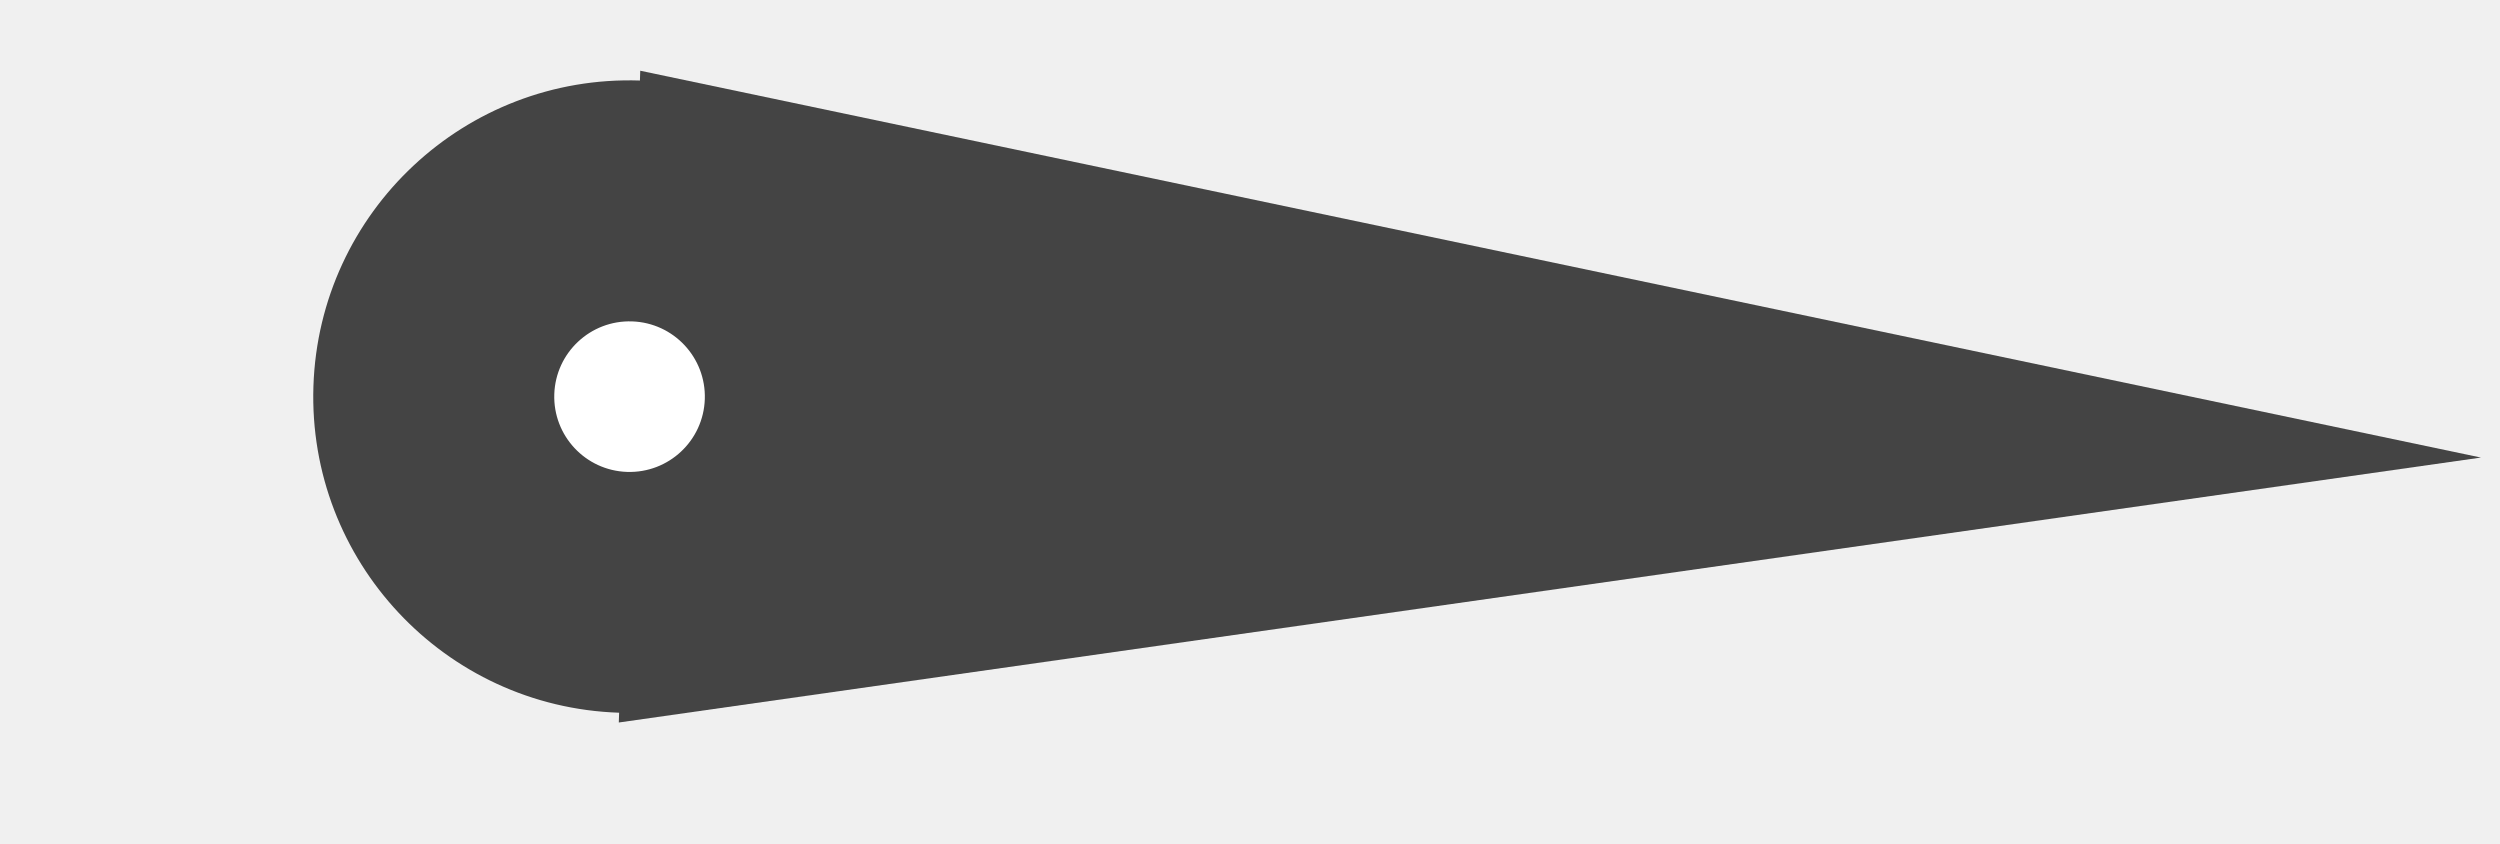
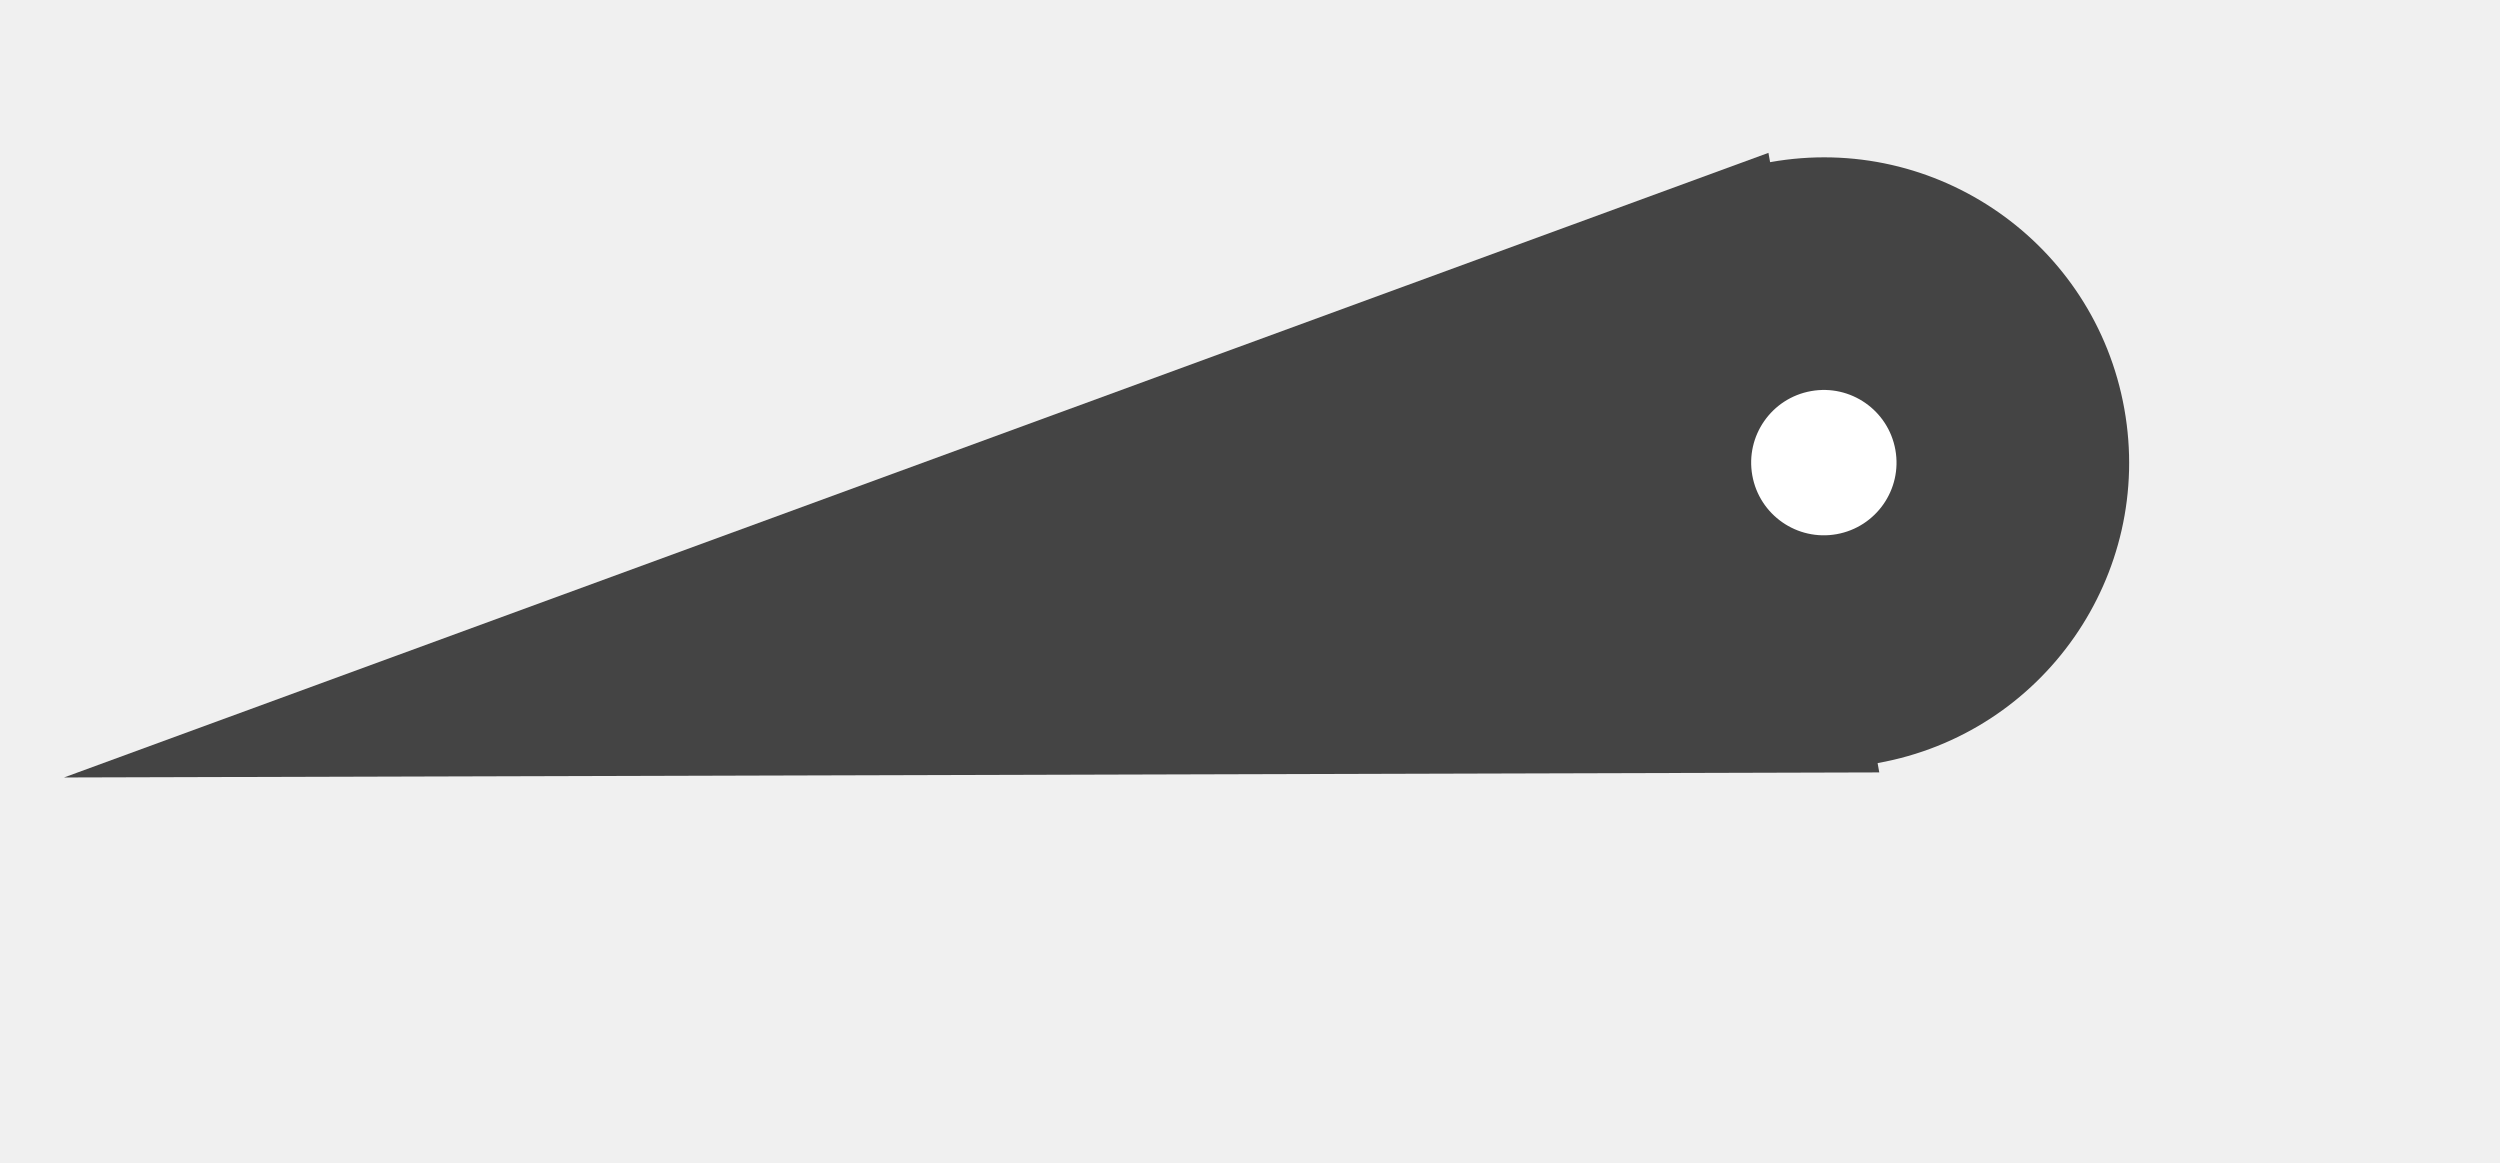
- <svg xmlns="http://www.w3.org/2000/svg" width="83" height="28" viewBox="0 0 83 28" fill="none">
-   <path d="M82.367 15.191L20.544 23.987L21.256 2.348L82.367 15.191Z" fill="#444444" />
-   <circle cx="20.901" cy="13.168" r="10.5" transform="rotate(91.8849 20.9006 13.1675)" fill="#444444" />
-   <circle cx="20.901" cy="13.168" r="2.5" transform="rotate(91.8849 20.9006 13.1684)" fill="white" />
+ <svg xmlns="http://www.w3.org/2000/svg" width="86" height="40" viewBox="0 0 86 40" fill="none">
+   <path d="M2.201 26.745L60.834 5.258L64.647 26.571L2.201 26.745Z" fill="#444444" />
+   <circle cx="62.741" cy="15.915" r="10.5" transform="rotate(-100.143 62.7407 15.9146)" fill="#444444" />
+   <circle cx="62.74" cy="15.914" r="2.5" transform="rotate(-100.143 62.7404 15.9142)" fill="white" />
</svg>
